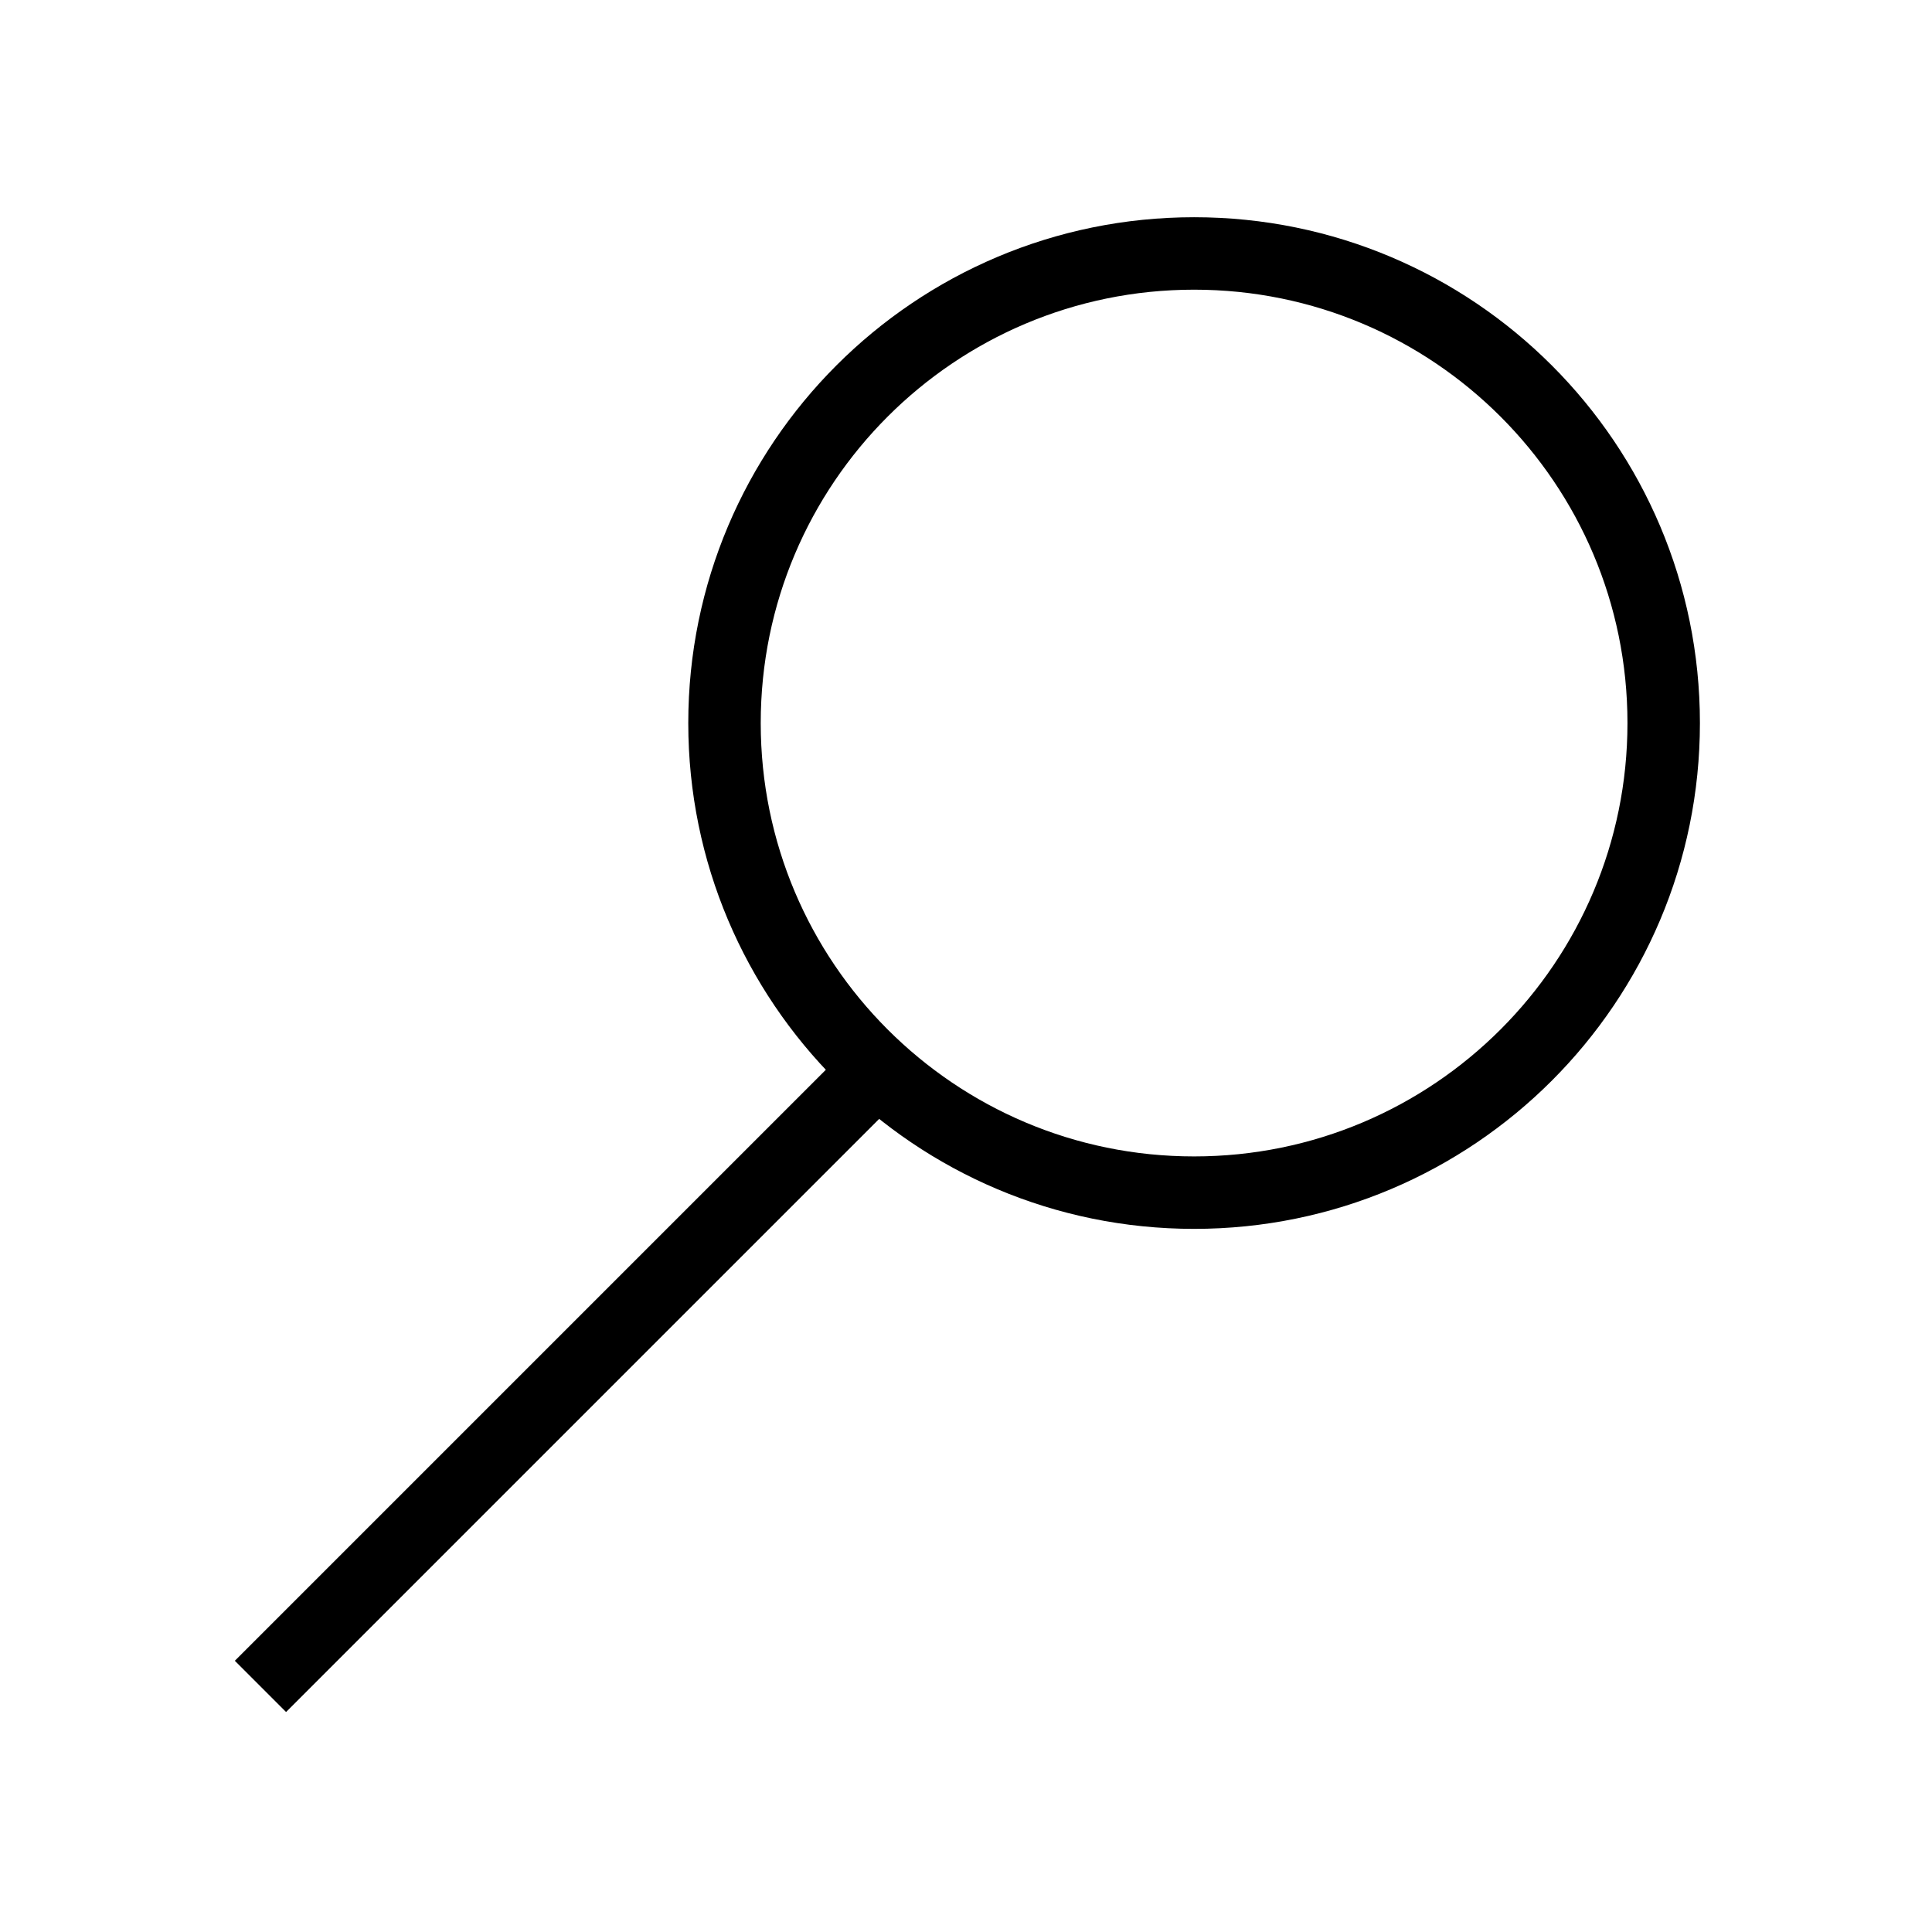
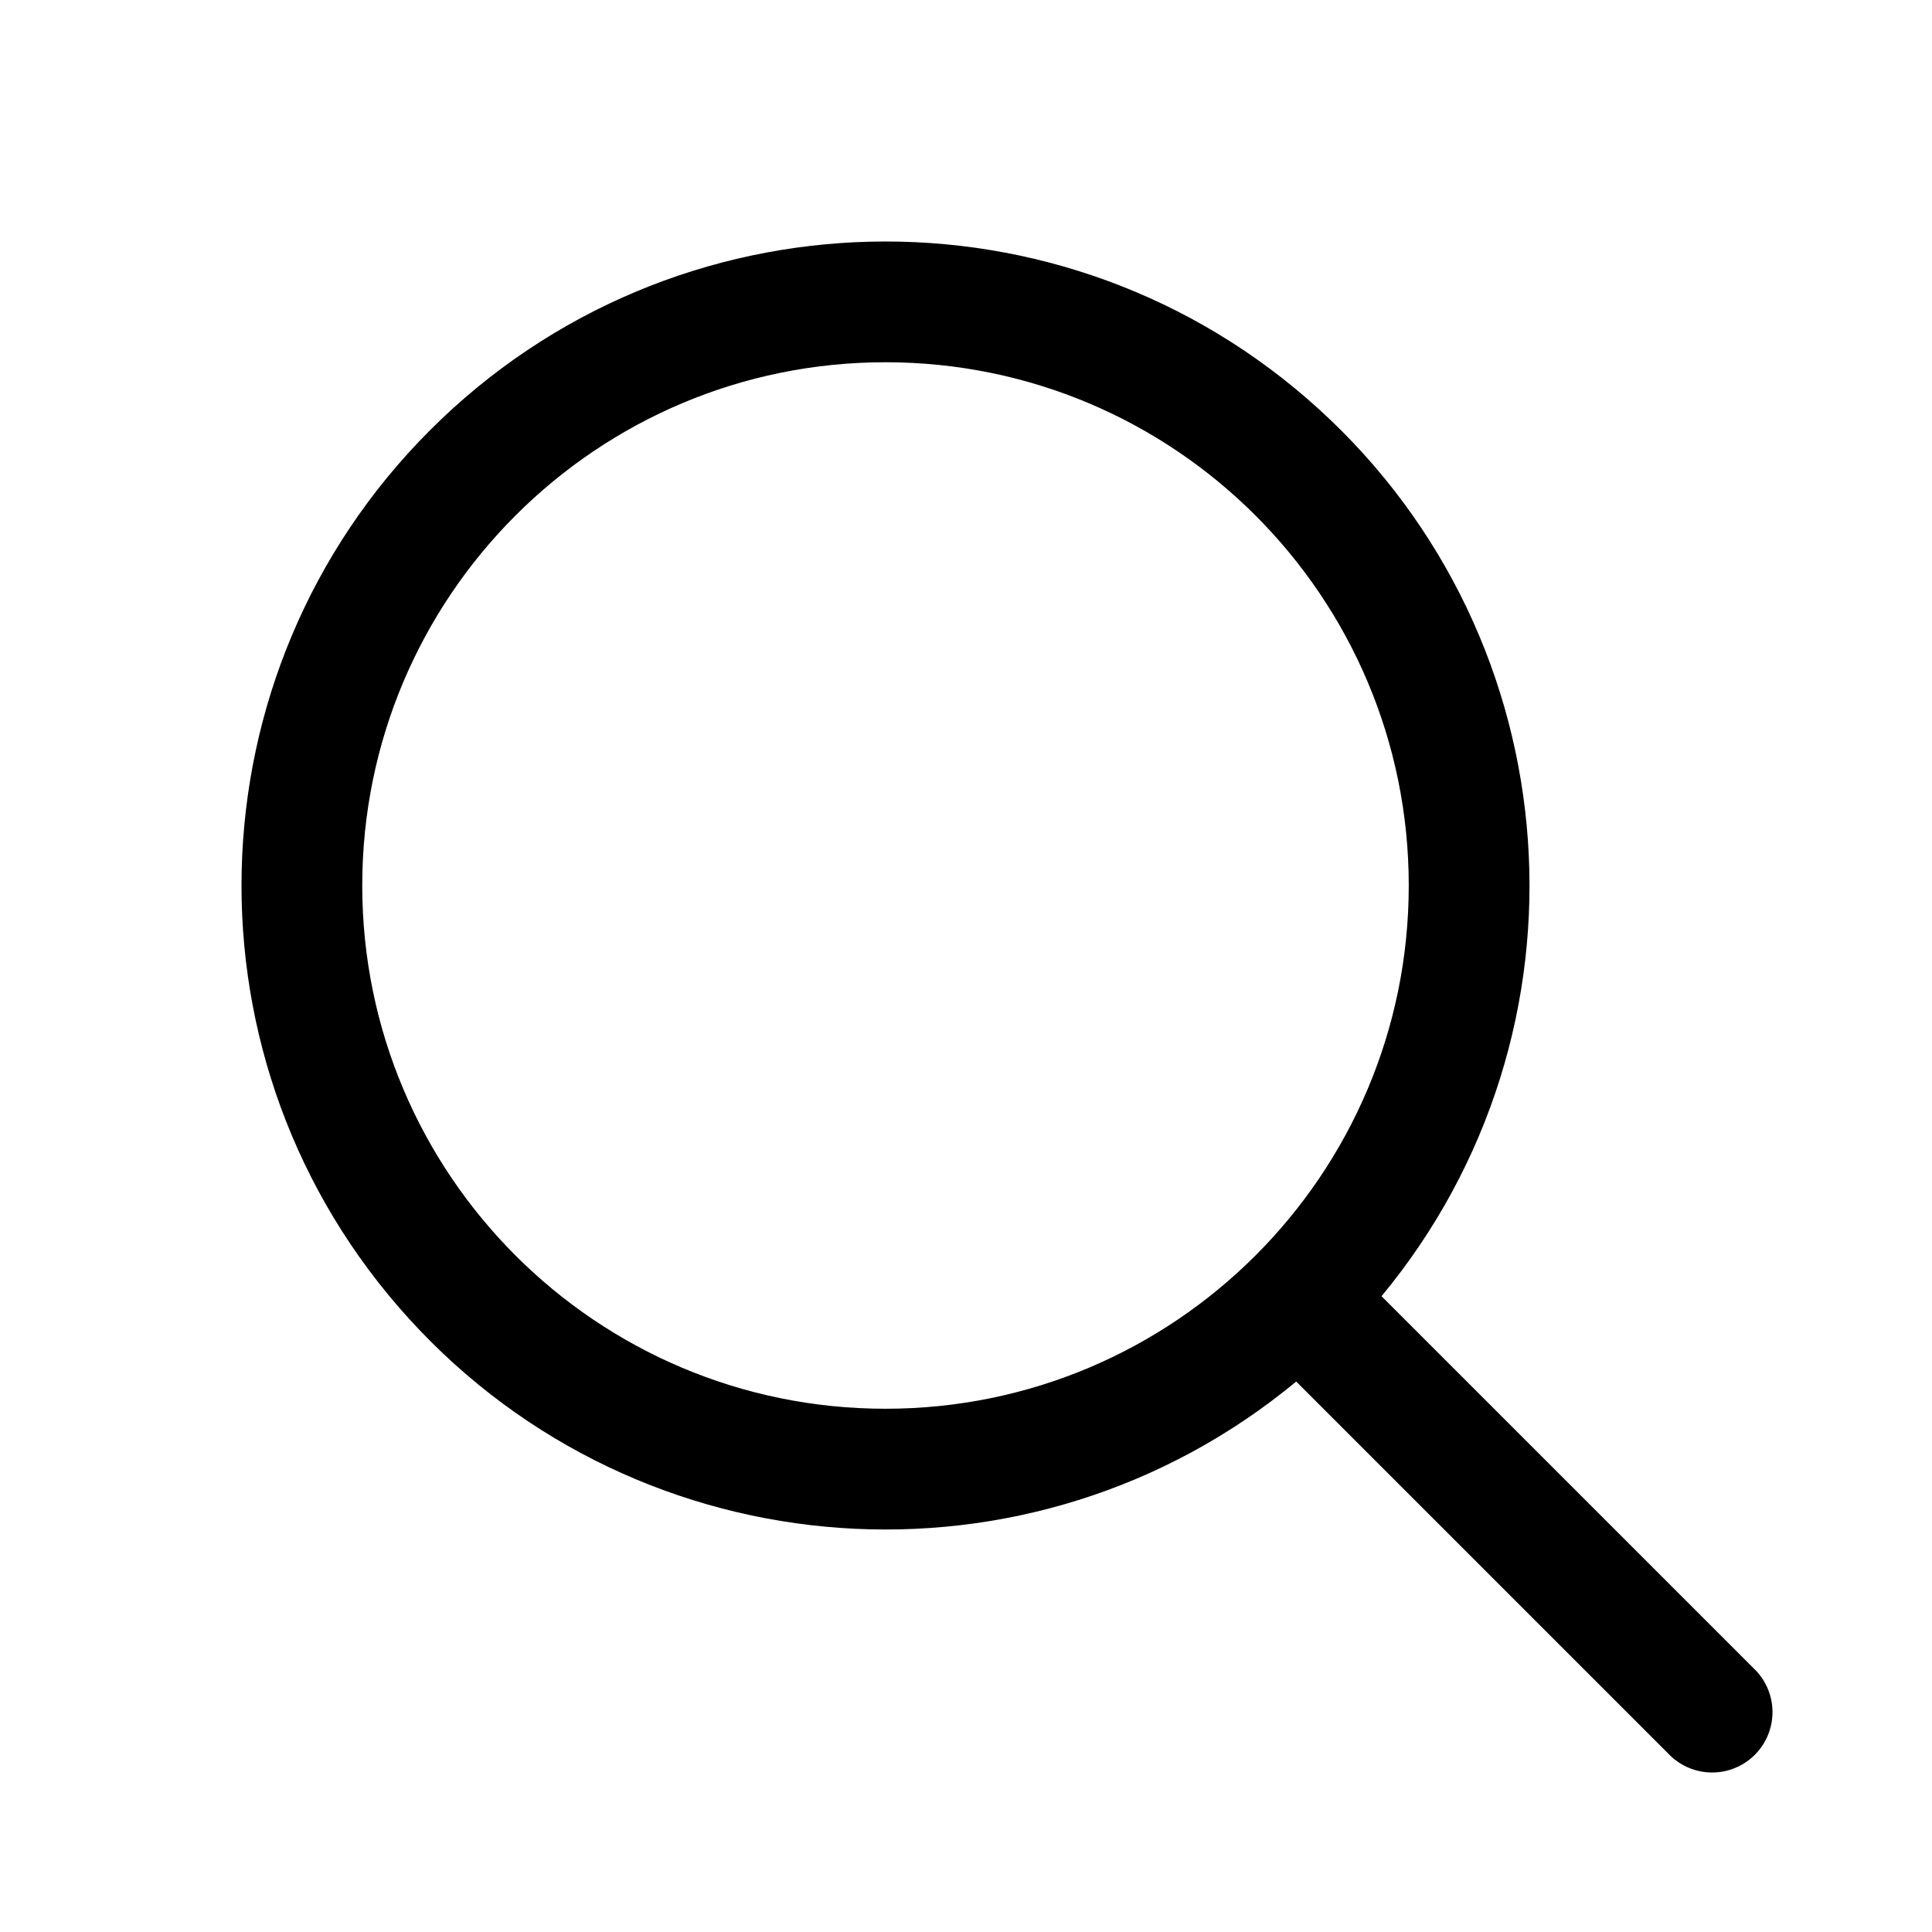
- <svg xmlns="http://www.w3.org/2000/svg" version="1.1" width="48" height="48" viewBox="0 0 48 48" enable-background="new 0 0 24.00 24.00" xml:space="preserve" id="svg4">
-   <defs id="defs8" />
-   <circle style="fill:none;stroke:#000000;stroke-width:1.8;stroke-linejoin:round;stroke-opacity:1;stroke-miterlimit:4;stroke-dasharray:none" id="path833" cx="29.667" cy="17.964" r="11.667" />
-   <path style="fill:none;stroke:#000000;stroke-width:1.8;stroke-linecap:butt;stroke-linejoin:miter;stroke-opacity:1;stroke-miterlimit:4;stroke-dasharray:none" d="M 6.471,41.898 21.471,26.898" id="path835" />
+ <svg xmlns="http://www.w3.org/2000/svg" width="24" height="24" viewBox="0 0 24 24">
+   <path fill="#000000" d="M16.102 17.162a8 8 0 1 1 1.06-1.06l4.618 4.618a.75.75 0 1 1-1.06 1.06zM17.5 11a6.5 6.5 0 1 0-13 0a6.5 6.5 0 0 0 13 0" />
</svg>
